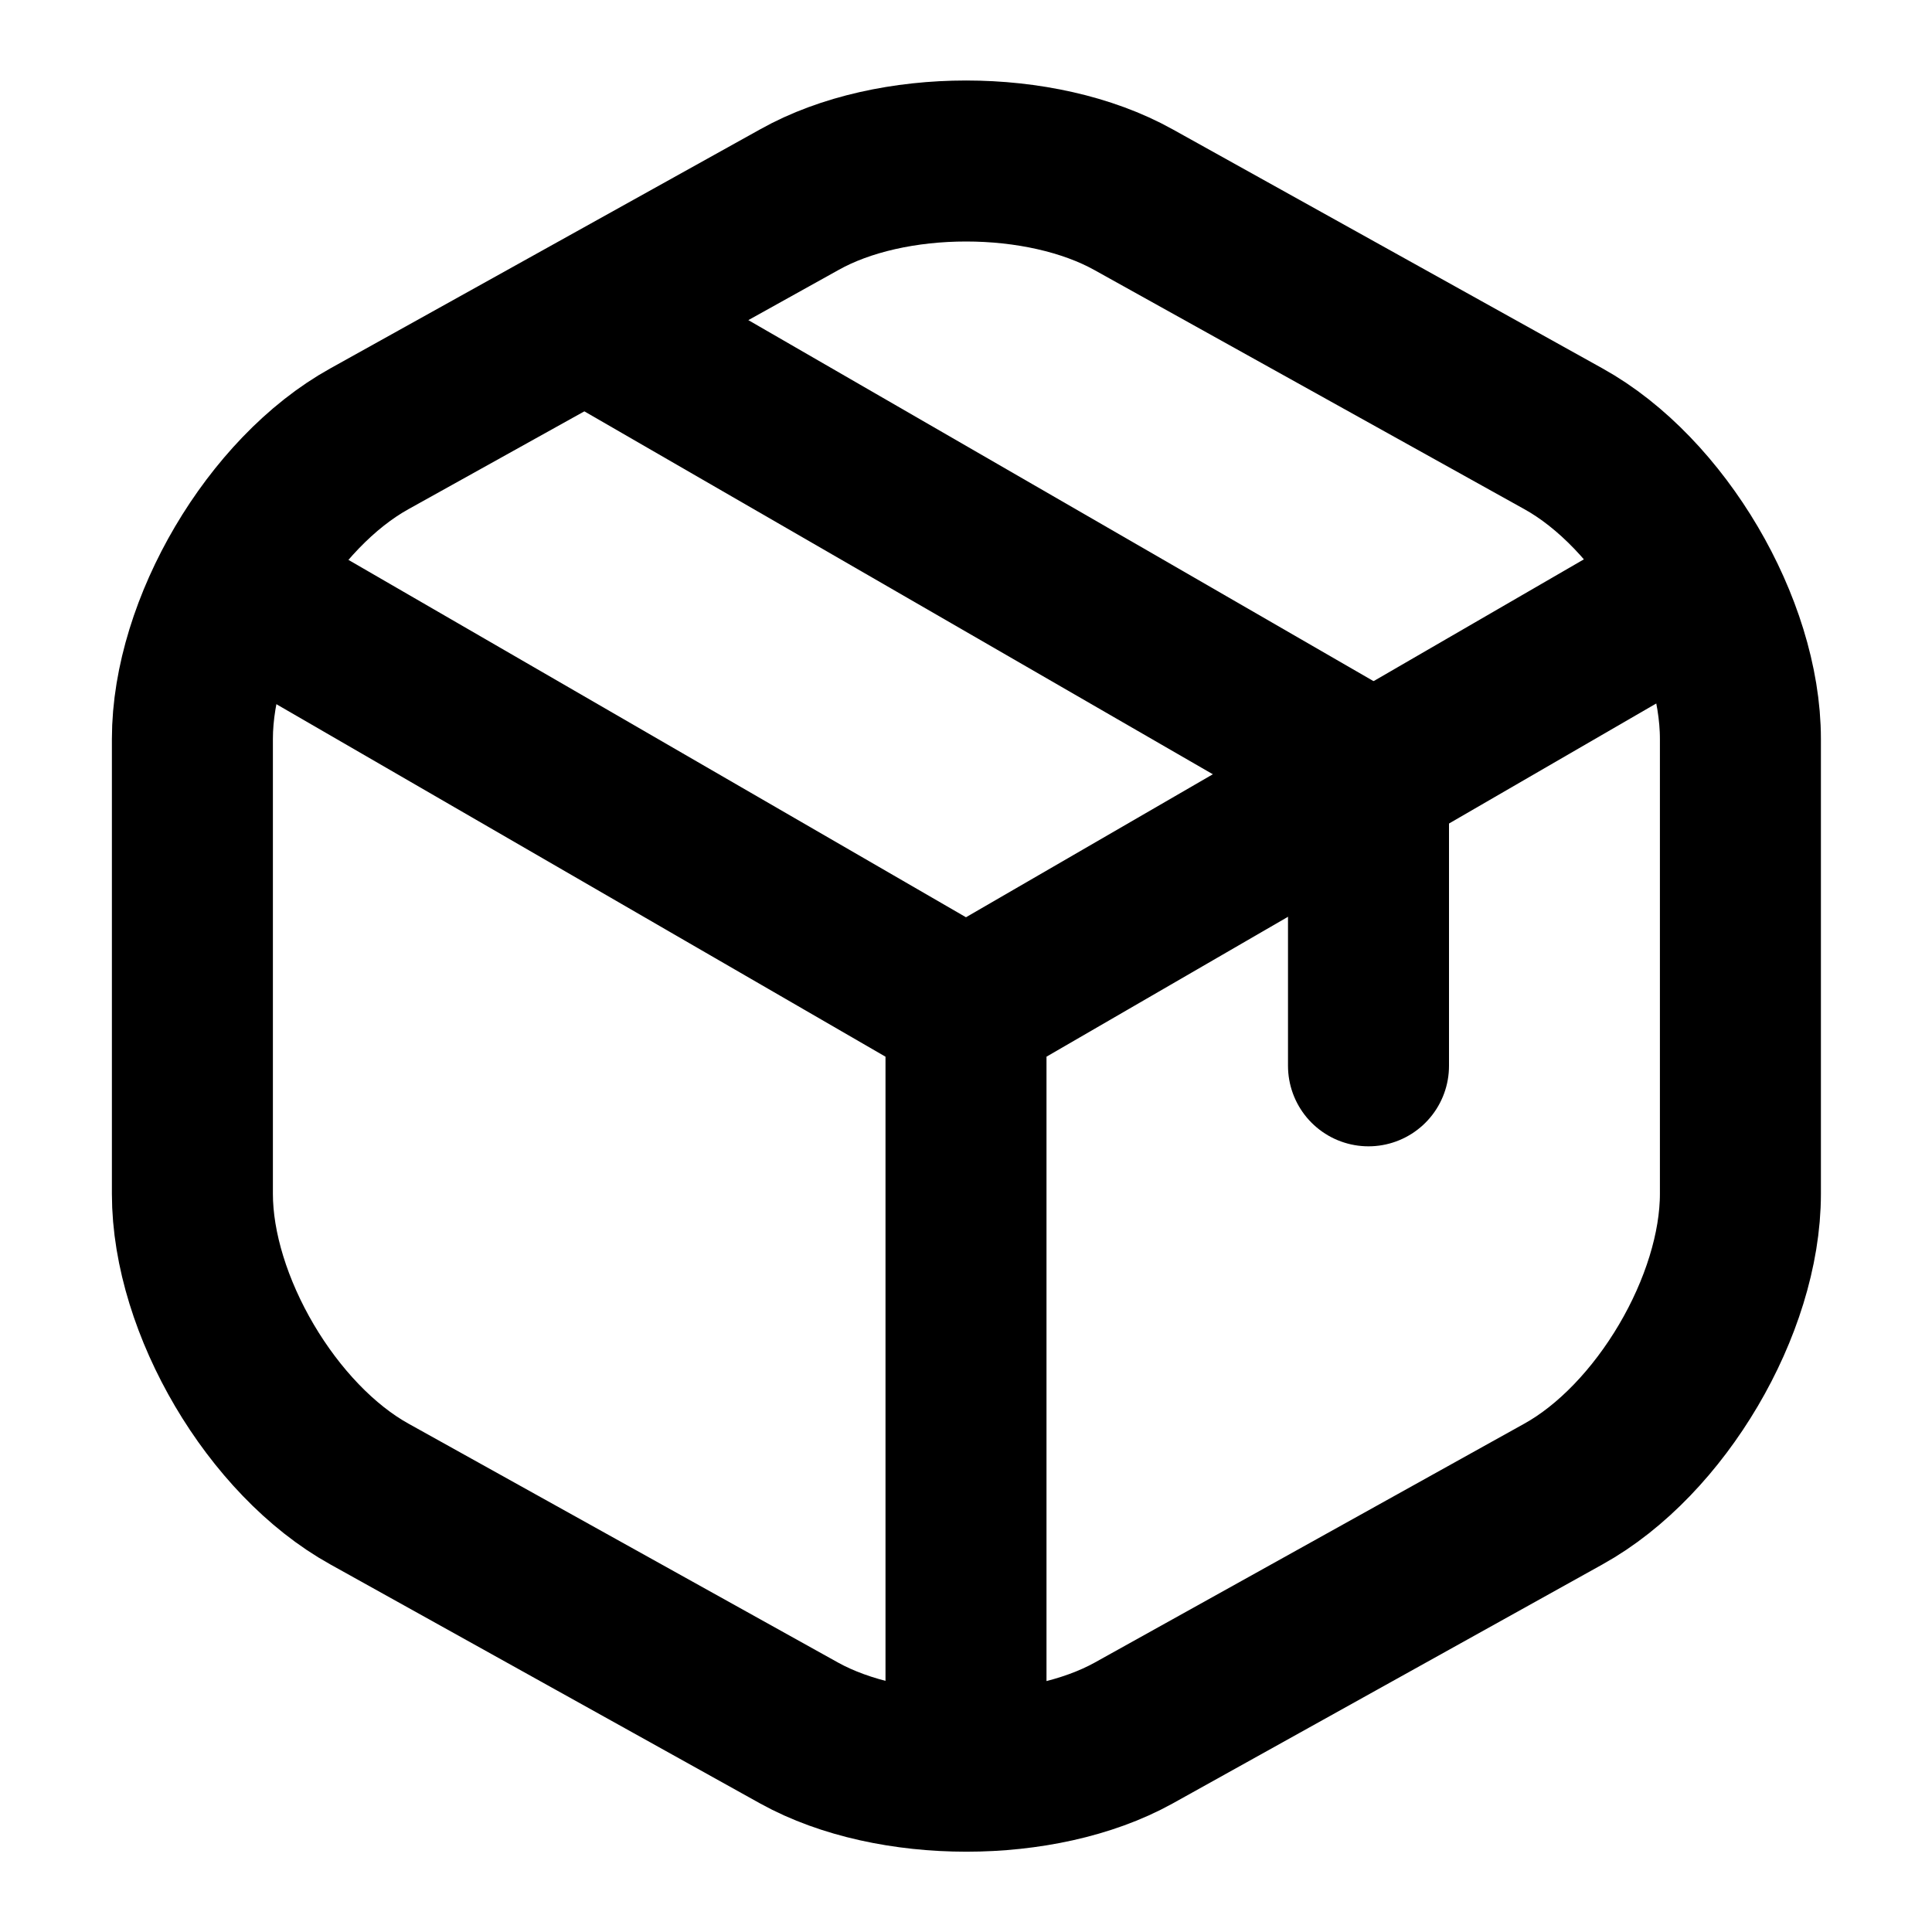
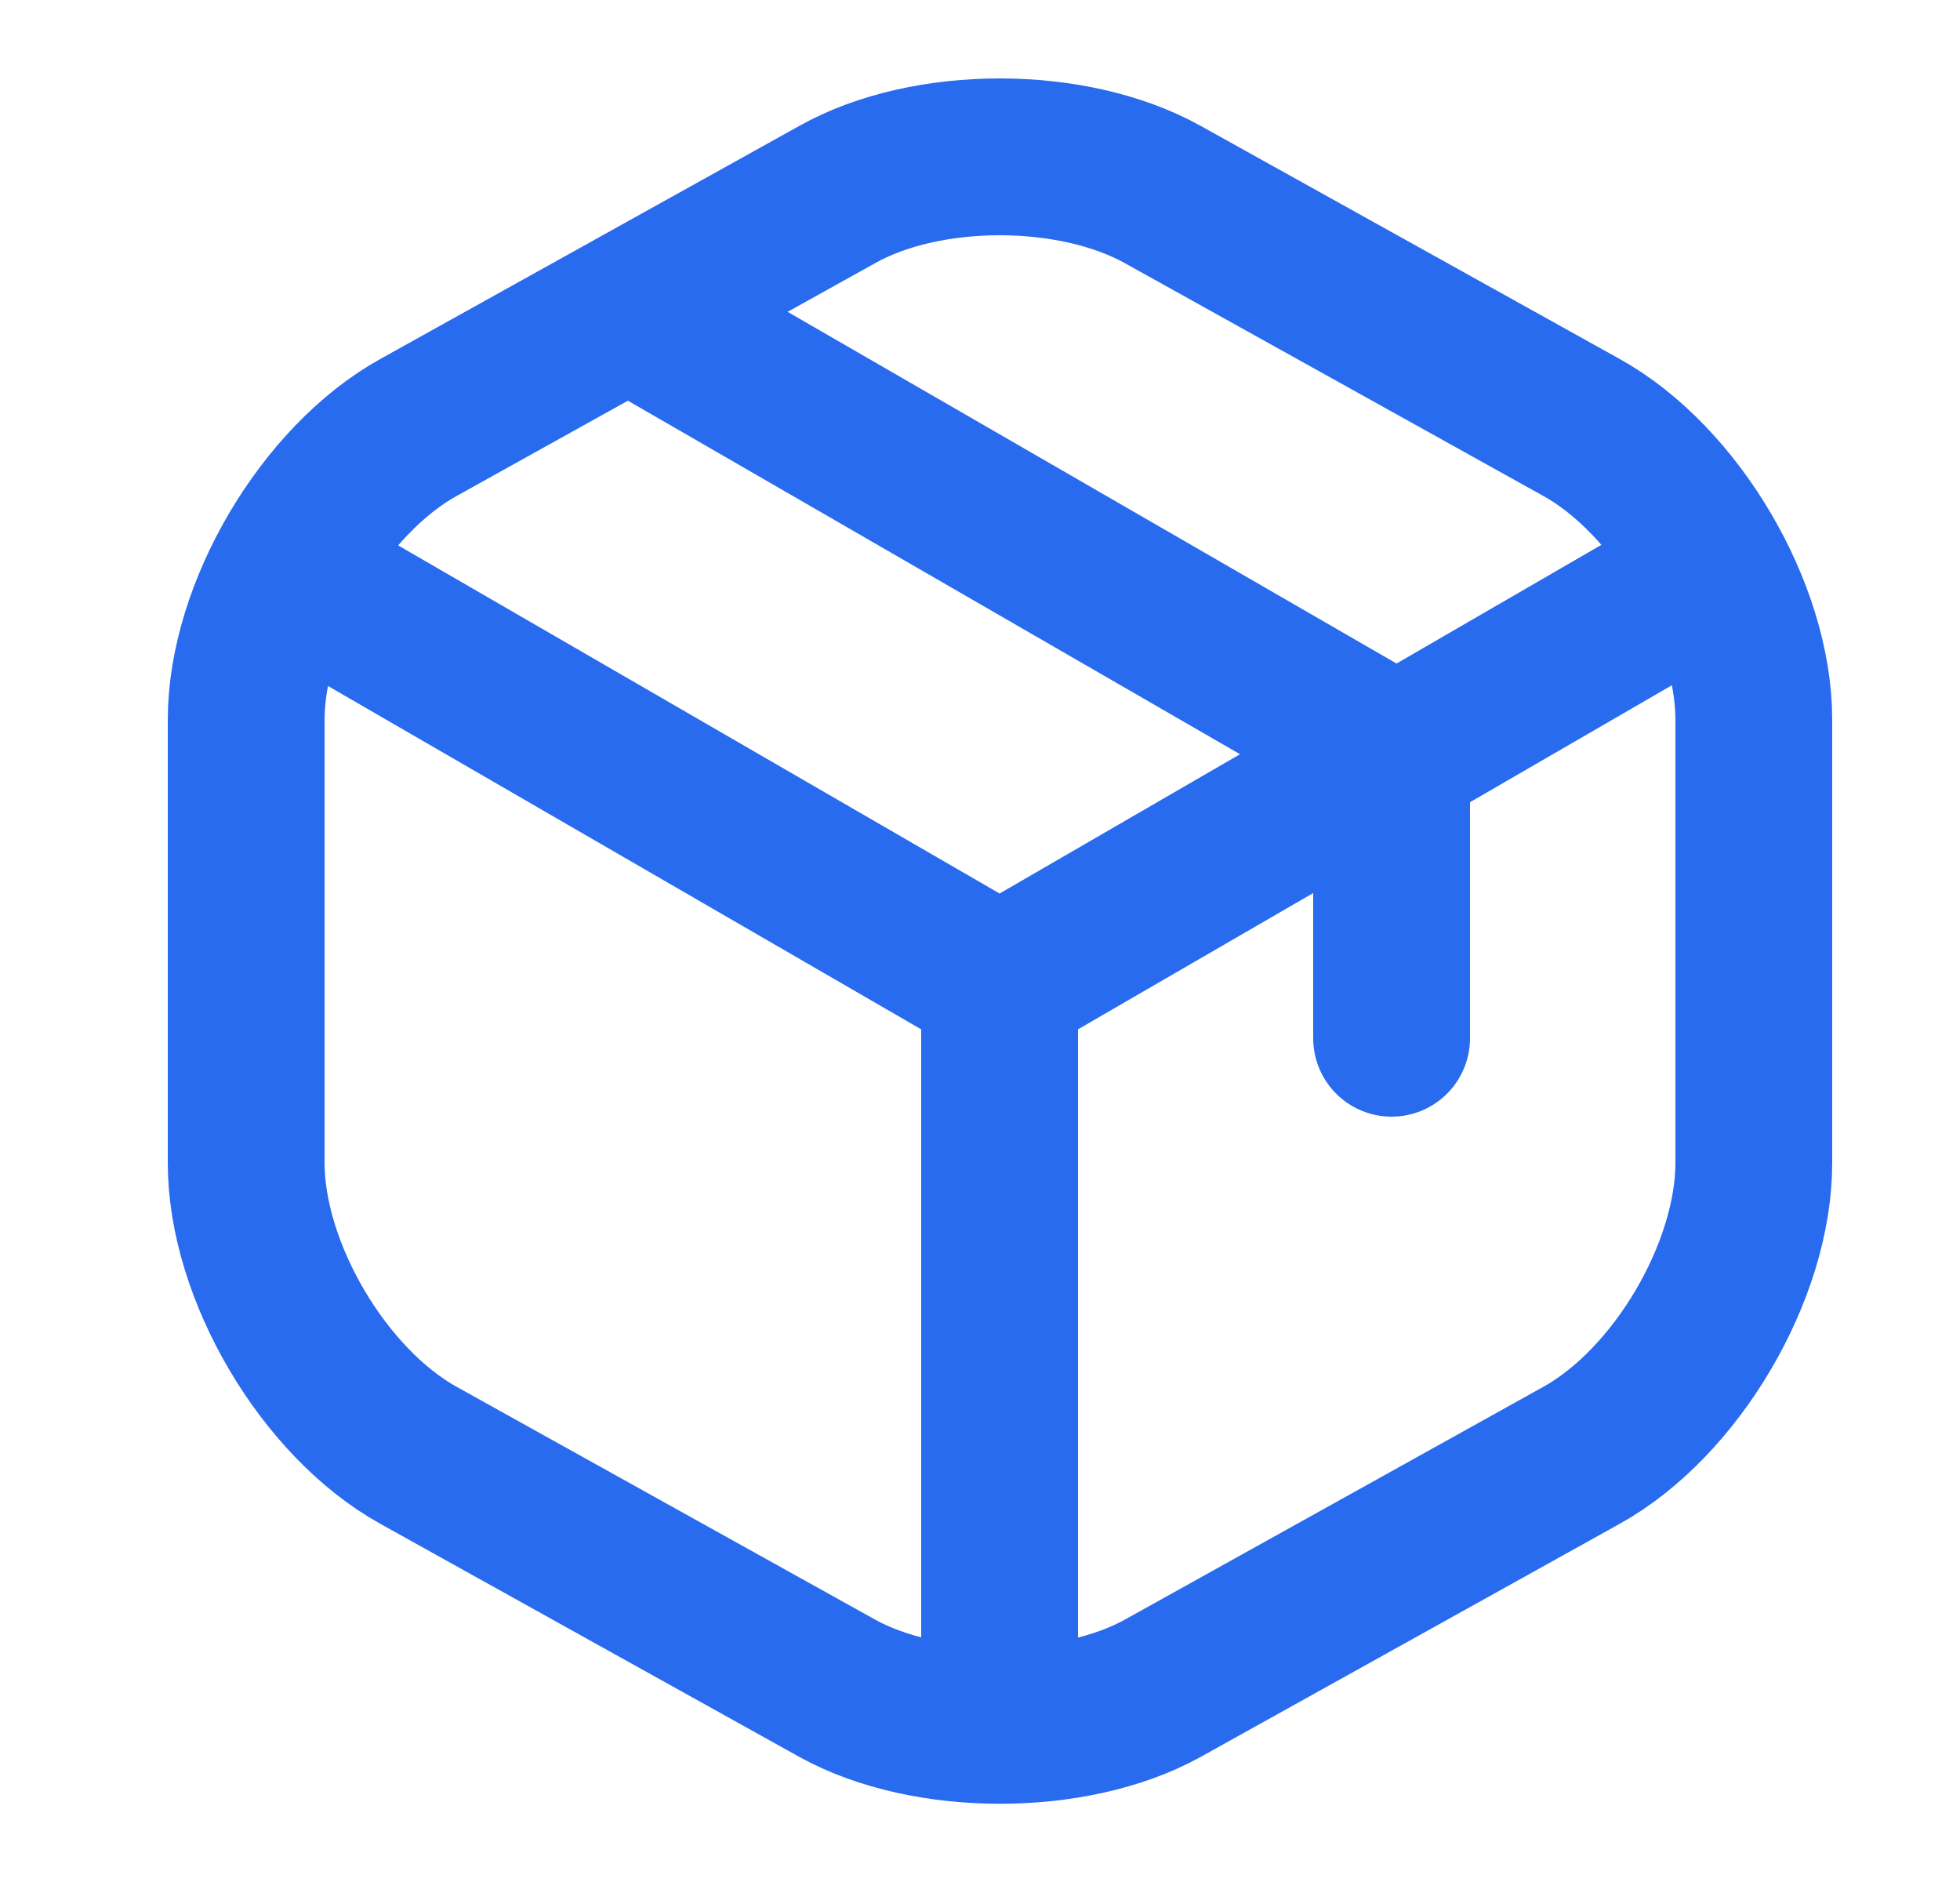
- <svg xmlns="http://www.w3.org/2000/svg" width="24" height="24" viewBox="0 0 24 24" fill="none">
-   <path d="M3.17 7.44L12 12.55L20.77 7.47M12 21.61V12.54" stroke="black" stroke-width="2" stroke-linecap="round" stroke-linejoin="round" />
-   <path d="M9.93 2.48L4.59 5.45C3.38 6.12 2.39 7.8 2.39 9.18V14.83C2.39 16.21 3.38 17.89 4.59 18.56L9.93 21.53C11.07 22.16 12.94 22.16 14.08 21.53L19.42 18.56C20.63 17.89 21.62 16.21 21.62 14.83V9.18C21.62 7.8 20.63 6.12 19.42 5.45L14.08 2.48C12.93 1.84 11.07 1.84 9.93 2.48Z" stroke="black" stroke-width="2" stroke-linecap="round" stroke-linejoin="round" />
-   <path d="M17 13.24V9.58L7.51 4.1" stroke="black" stroke-width="2" stroke-linecap="round" stroke-linejoin="round" />
+ <svg xmlns="http://www.w3.org/2000/svg" width="25" height="24" viewBox="0 0 25 24" fill="none">
+   <path d="M3.92 7.44L12.75 12.55L21.52 7.47M12.75 21.61V12.54" stroke="#296BEF" stroke-width="2" stroke-linecap="round" stroke-linejoin="round" />
+   <path d="M10.68 2.48L5.34 5.45C4.13 6.12 3.14 7.8 3.14 9.18V14.83C3.14 16.21 4.13 17.89 5.34 18.56L10.68 21.53C11.82 22.16 13.69 22.16 14.83 21.53L20.17 18.56C21.38 17.89 22.37 16.21 22.37 14.83V9.18C22.37 7.8 21.38 6.12 20.17 5.45L14.83 2.48C13.68 1.84 11.82 1.84 10.68 2.48Z" stroke="#296BEF" stroke-width="2" stroke-linecap="round" stroke-linejoin="round" />
+   <path d="M17.75 13.24V9.58L8.26 4.1" stroke="#296BEF" stroke-width="2" stroke-linecap="round" stroke-linejoin="round" />
</svg>
